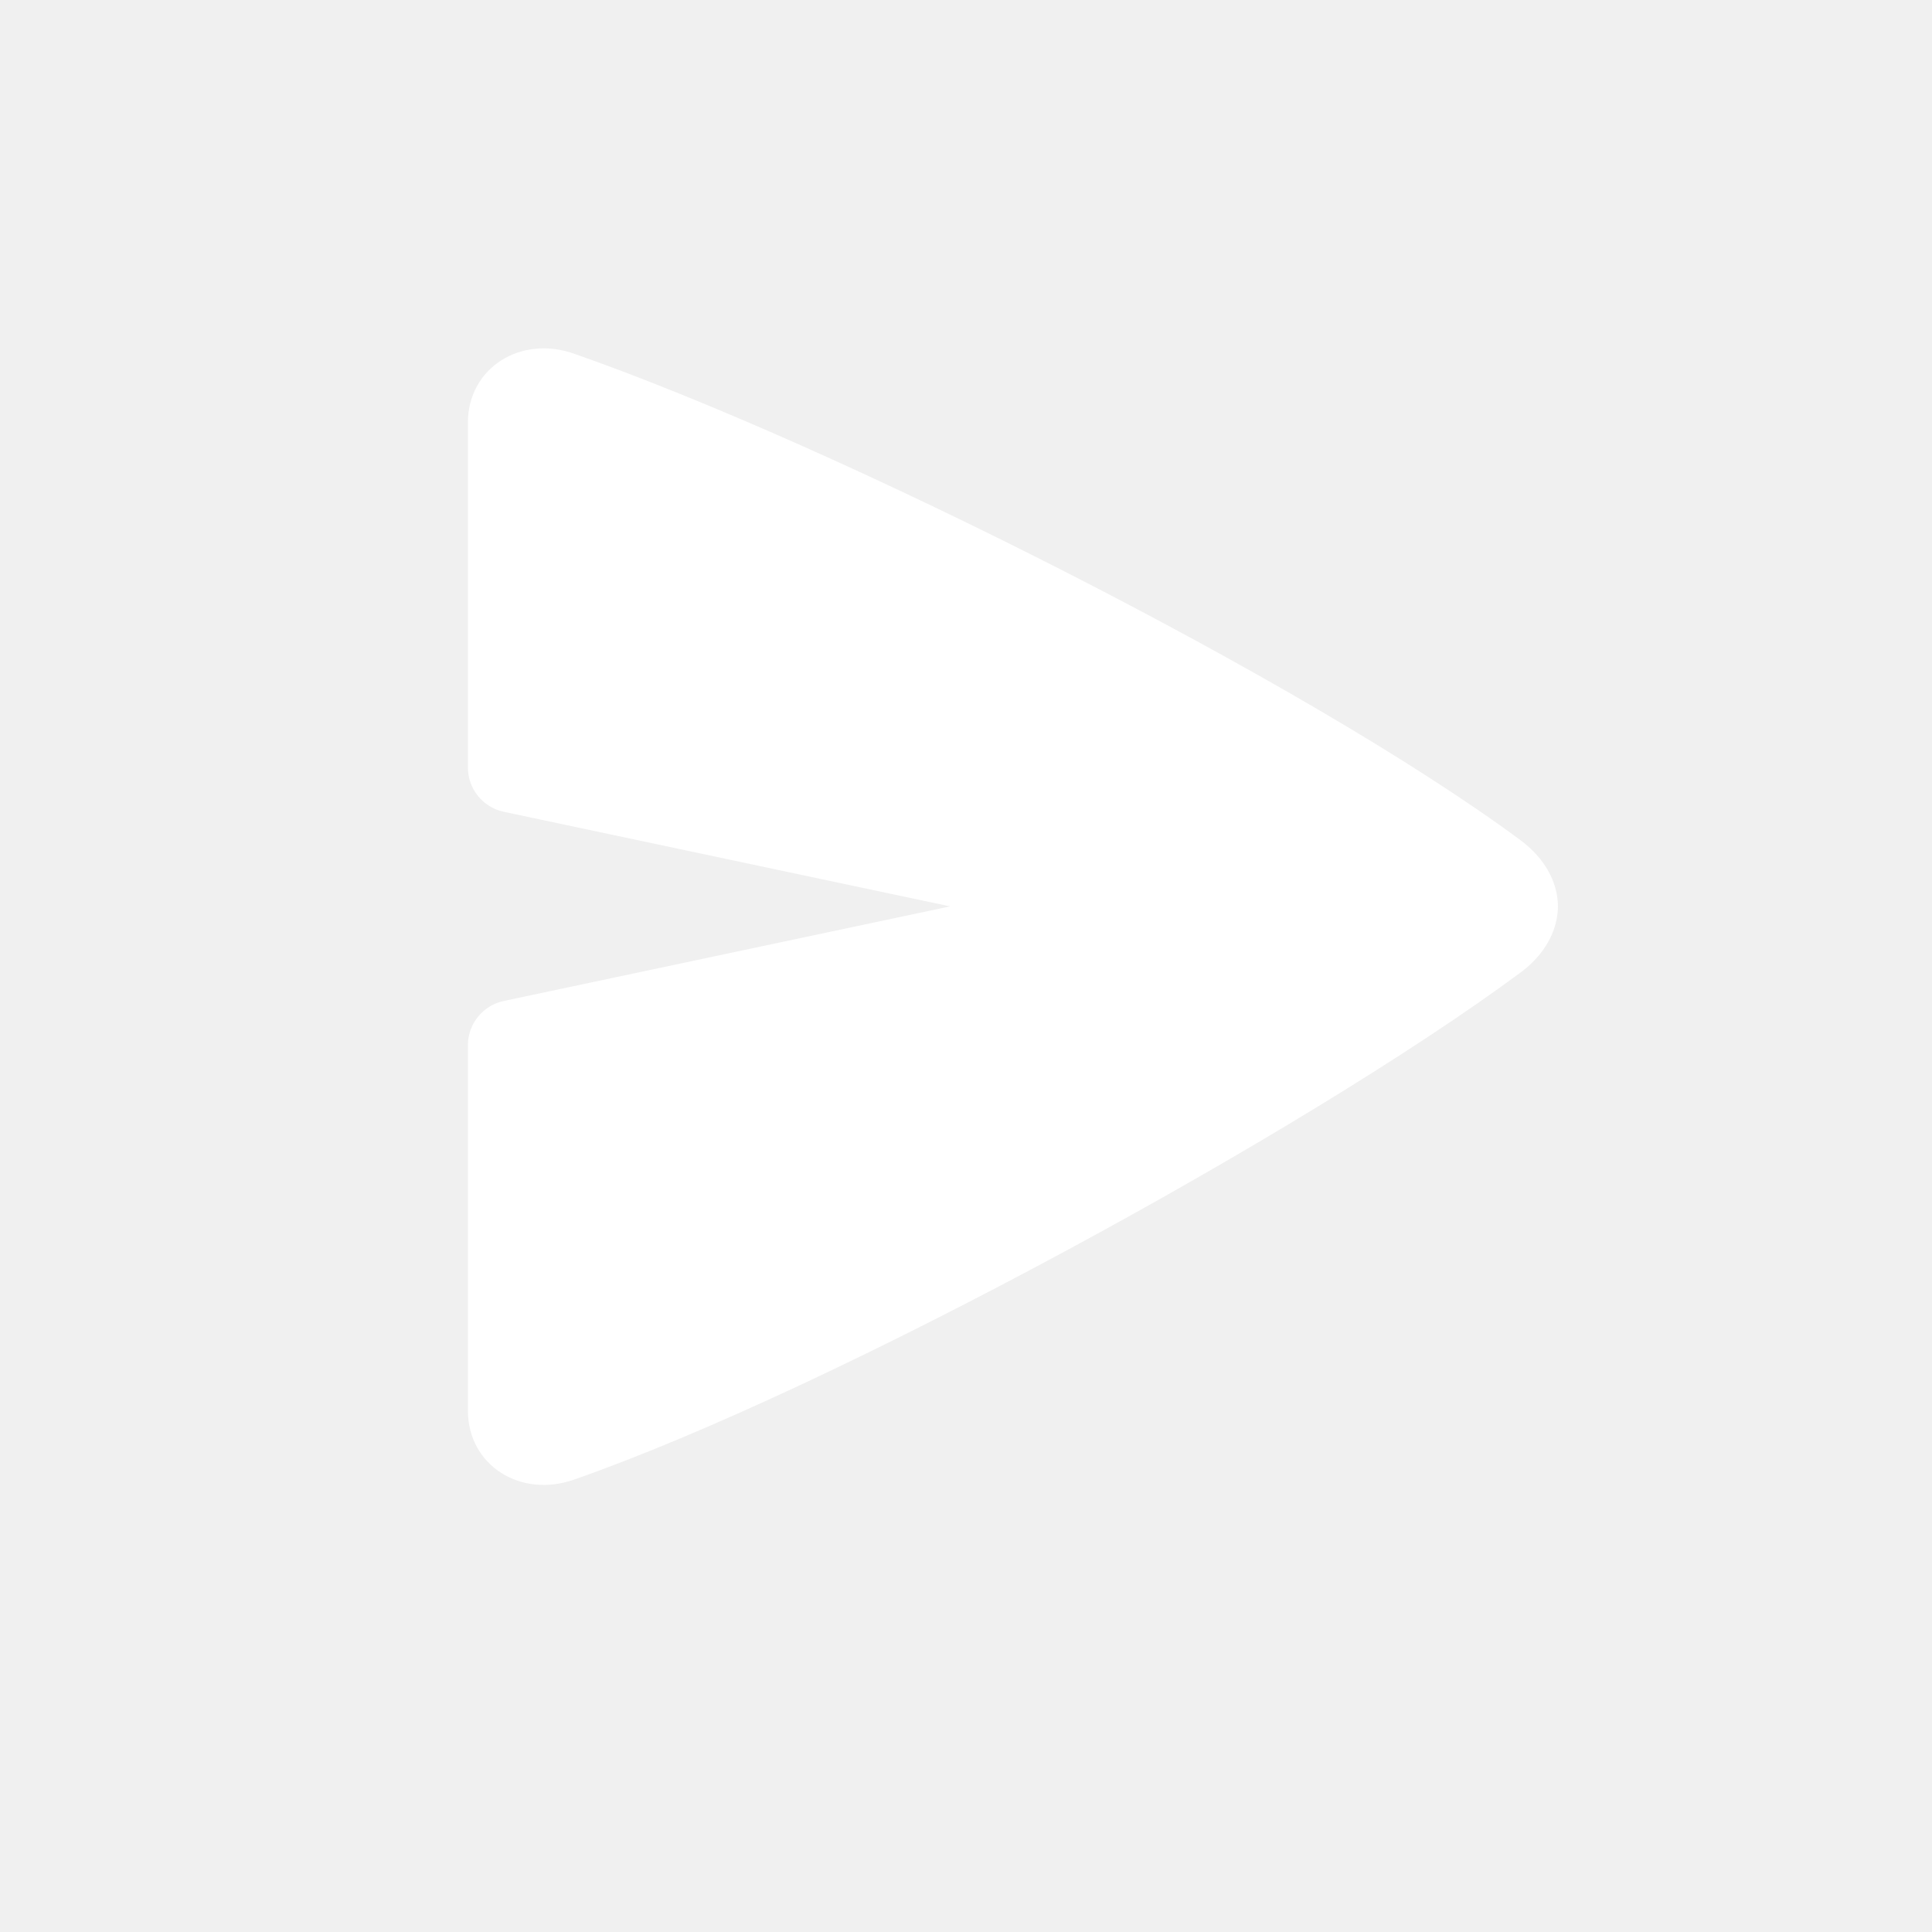
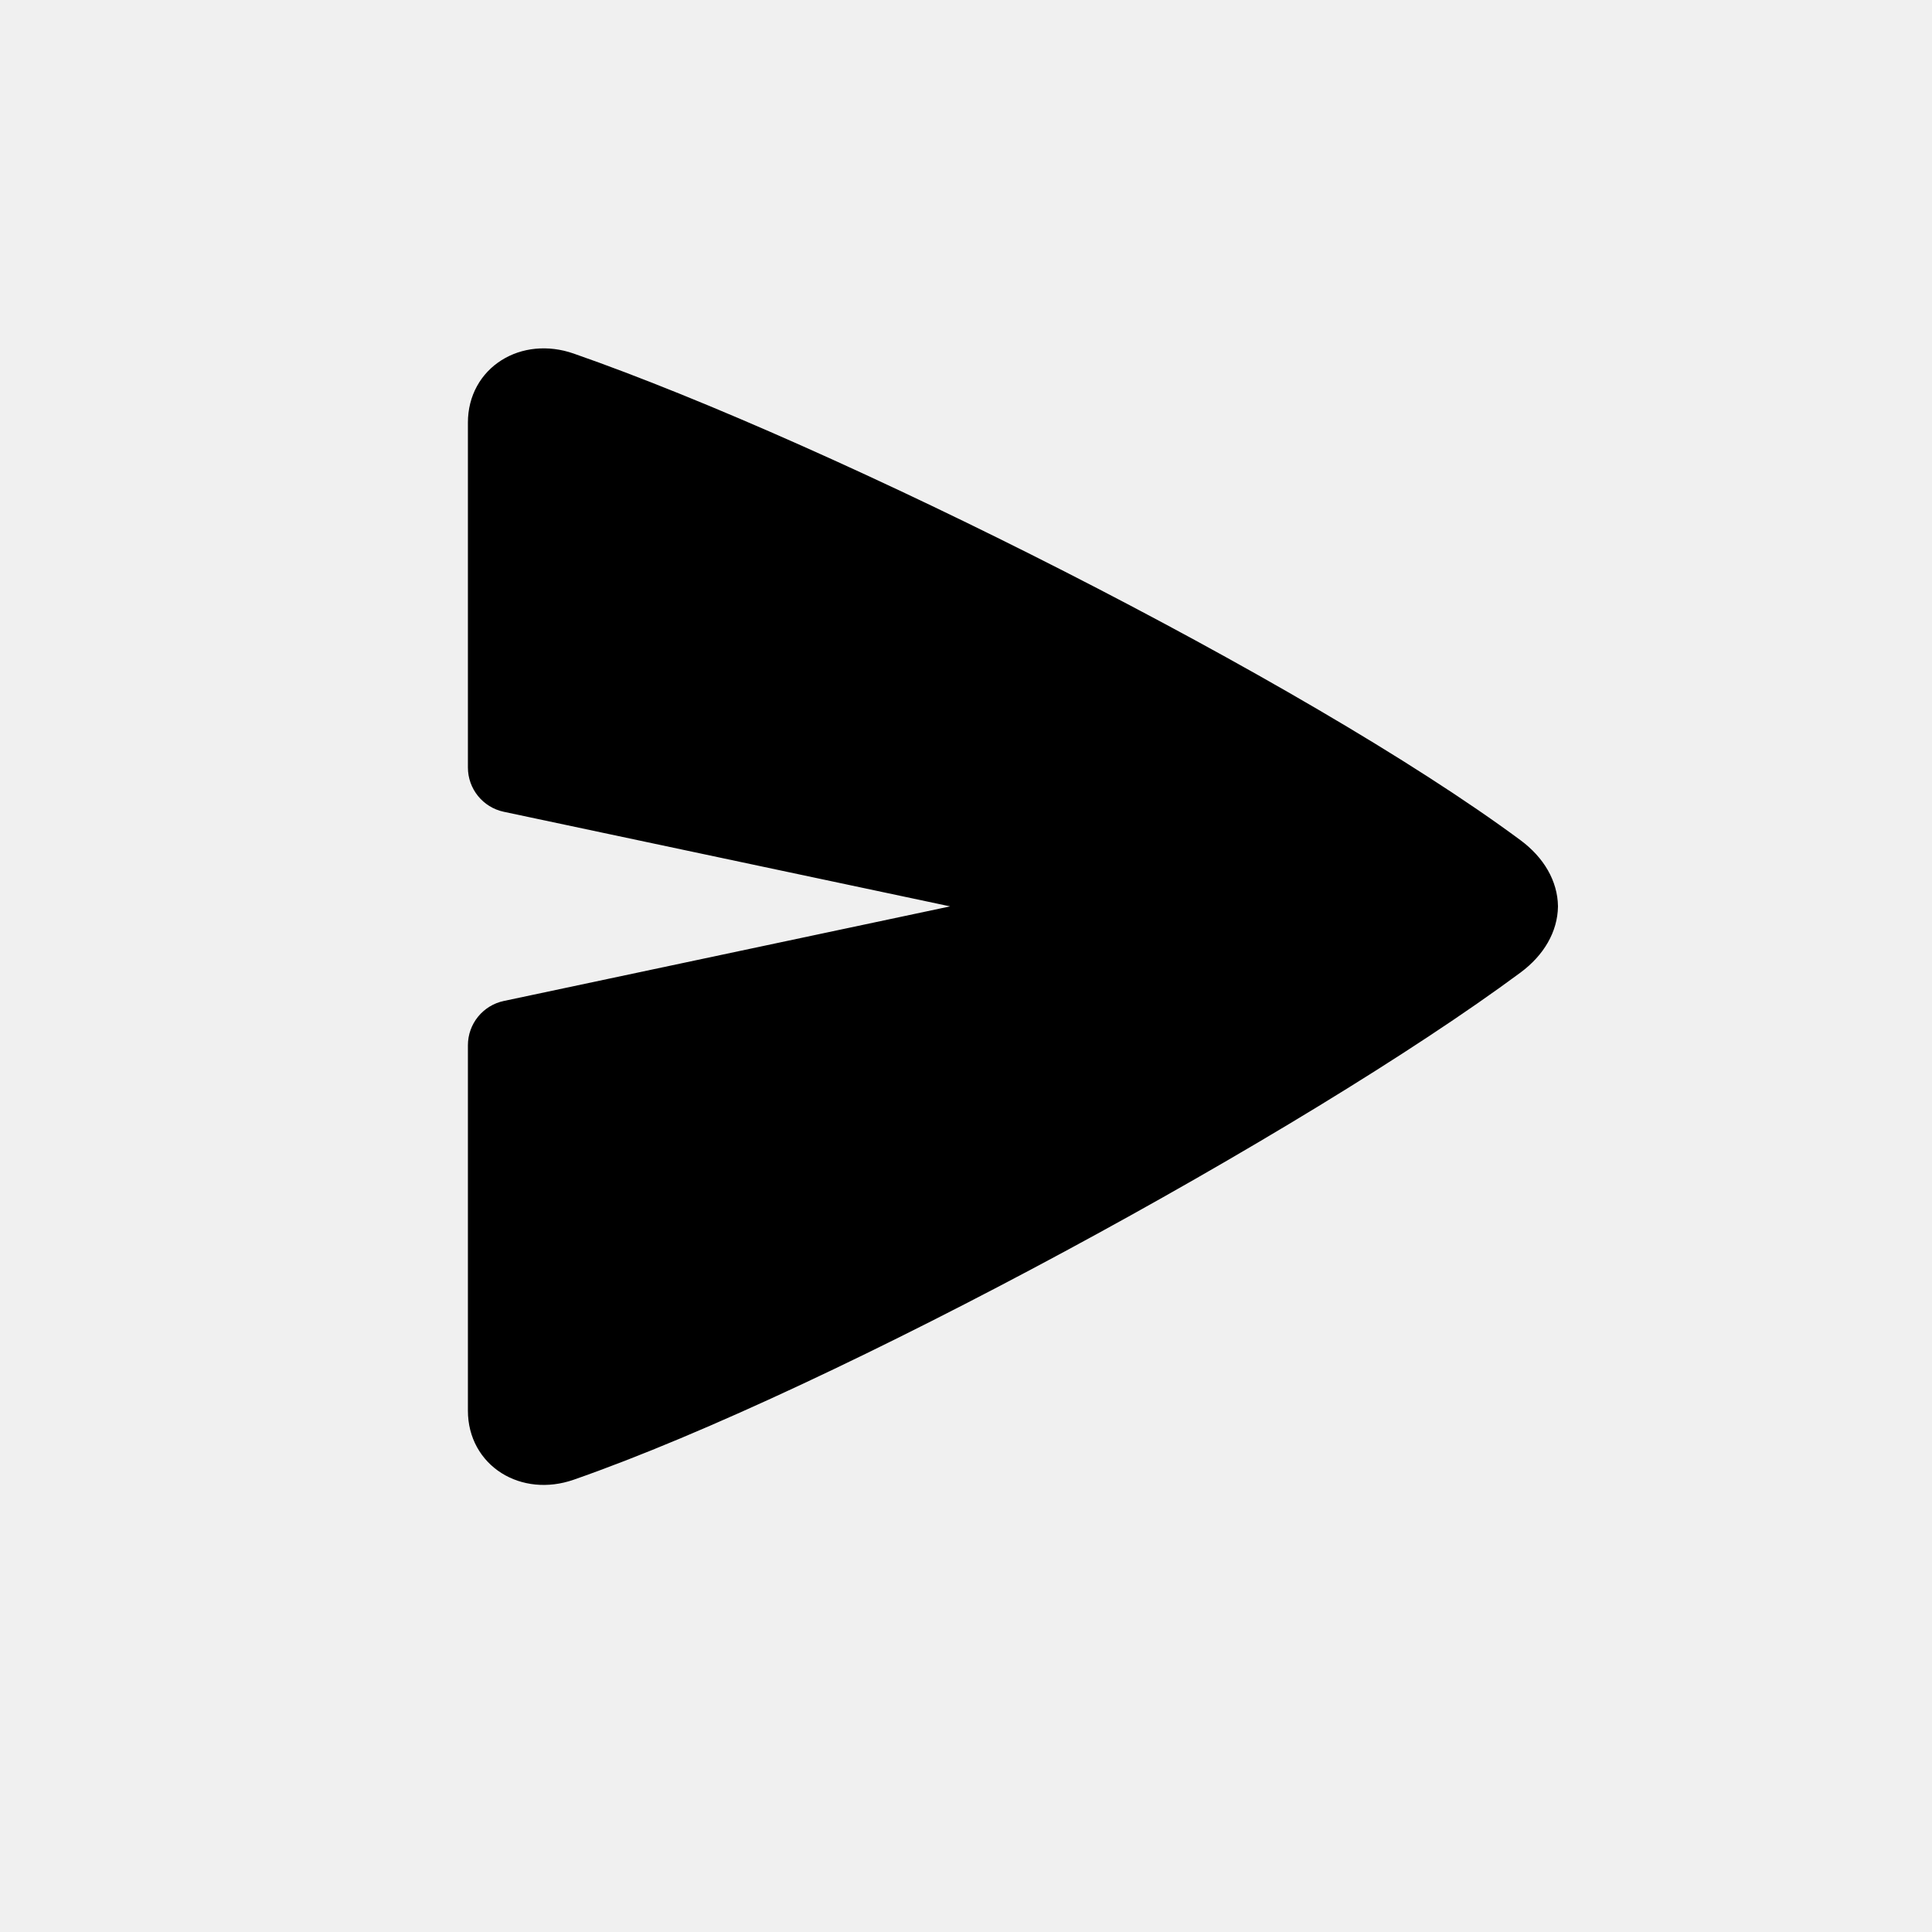
<svg xmlns="http://www.w3.org/2000/svg" stroke-width="0.5" width="32" height="32" viewBox="0 0 32 32">
-   <path d="M16.044,15.012c-0.005,-0.104 -0.071,-0.205 -0.198,-0.232l-7.45,-1.579c-0.231,-0.049 -0.396,-0.253 -0.396,-0.489l0,-5.712c0,-0.73 0.698,-1.159 1.419,-0.908c4.295,1.497 12.081,5.408 15.616,8.025c0.34,0.252 0.515,0.573 0.52,0.895c-0.005,0.323 -0.18,0.644 -0.52,0.896c-3.535,2.617 -11.321,6.868 -15.616,8.365c-0.721,0.251 -1.419,-0.178 -1.419,-0.908l0,-6.052c0,-0.236 0.165,-0.44 0.396,-0.489l7.45,-1.579c0.127,-0.027 0.193,-0.129 0.198,-0.233Z" stroke="#fff" fill="#fff" />
+   <path d="M16.044,15.012c-0.005,-0.104 -0.071,-0.205 -0.198,-0.232l-7.45,-1.579c-0.231,-0.049 -0.396,-0.253 -0.396,-0.489l0,-5.712c0,-0.73 0.698,-1.159 1.419,-0.908c4.295,1.497 12.081,5.408 15.616,8.025c0.34,0.252 0.515,0.573 0.52,0.895c-0.005,0.323 -0.18,0.644 -0.52,0.896c-3.535,2.617 -11.321,6.868 -15.616,8.365c-0.721,0.251 -1.419,-0.178 -1.419,-0.908l0,-6.052c0,-0.236 0.165,-0.44 0.396,-0.489l7.45,-1.579c0.127,-0.027 0.193,-0.129 0.198,-0.233Z" stroke="currentColor" fill="currentColor" />
</svg>
